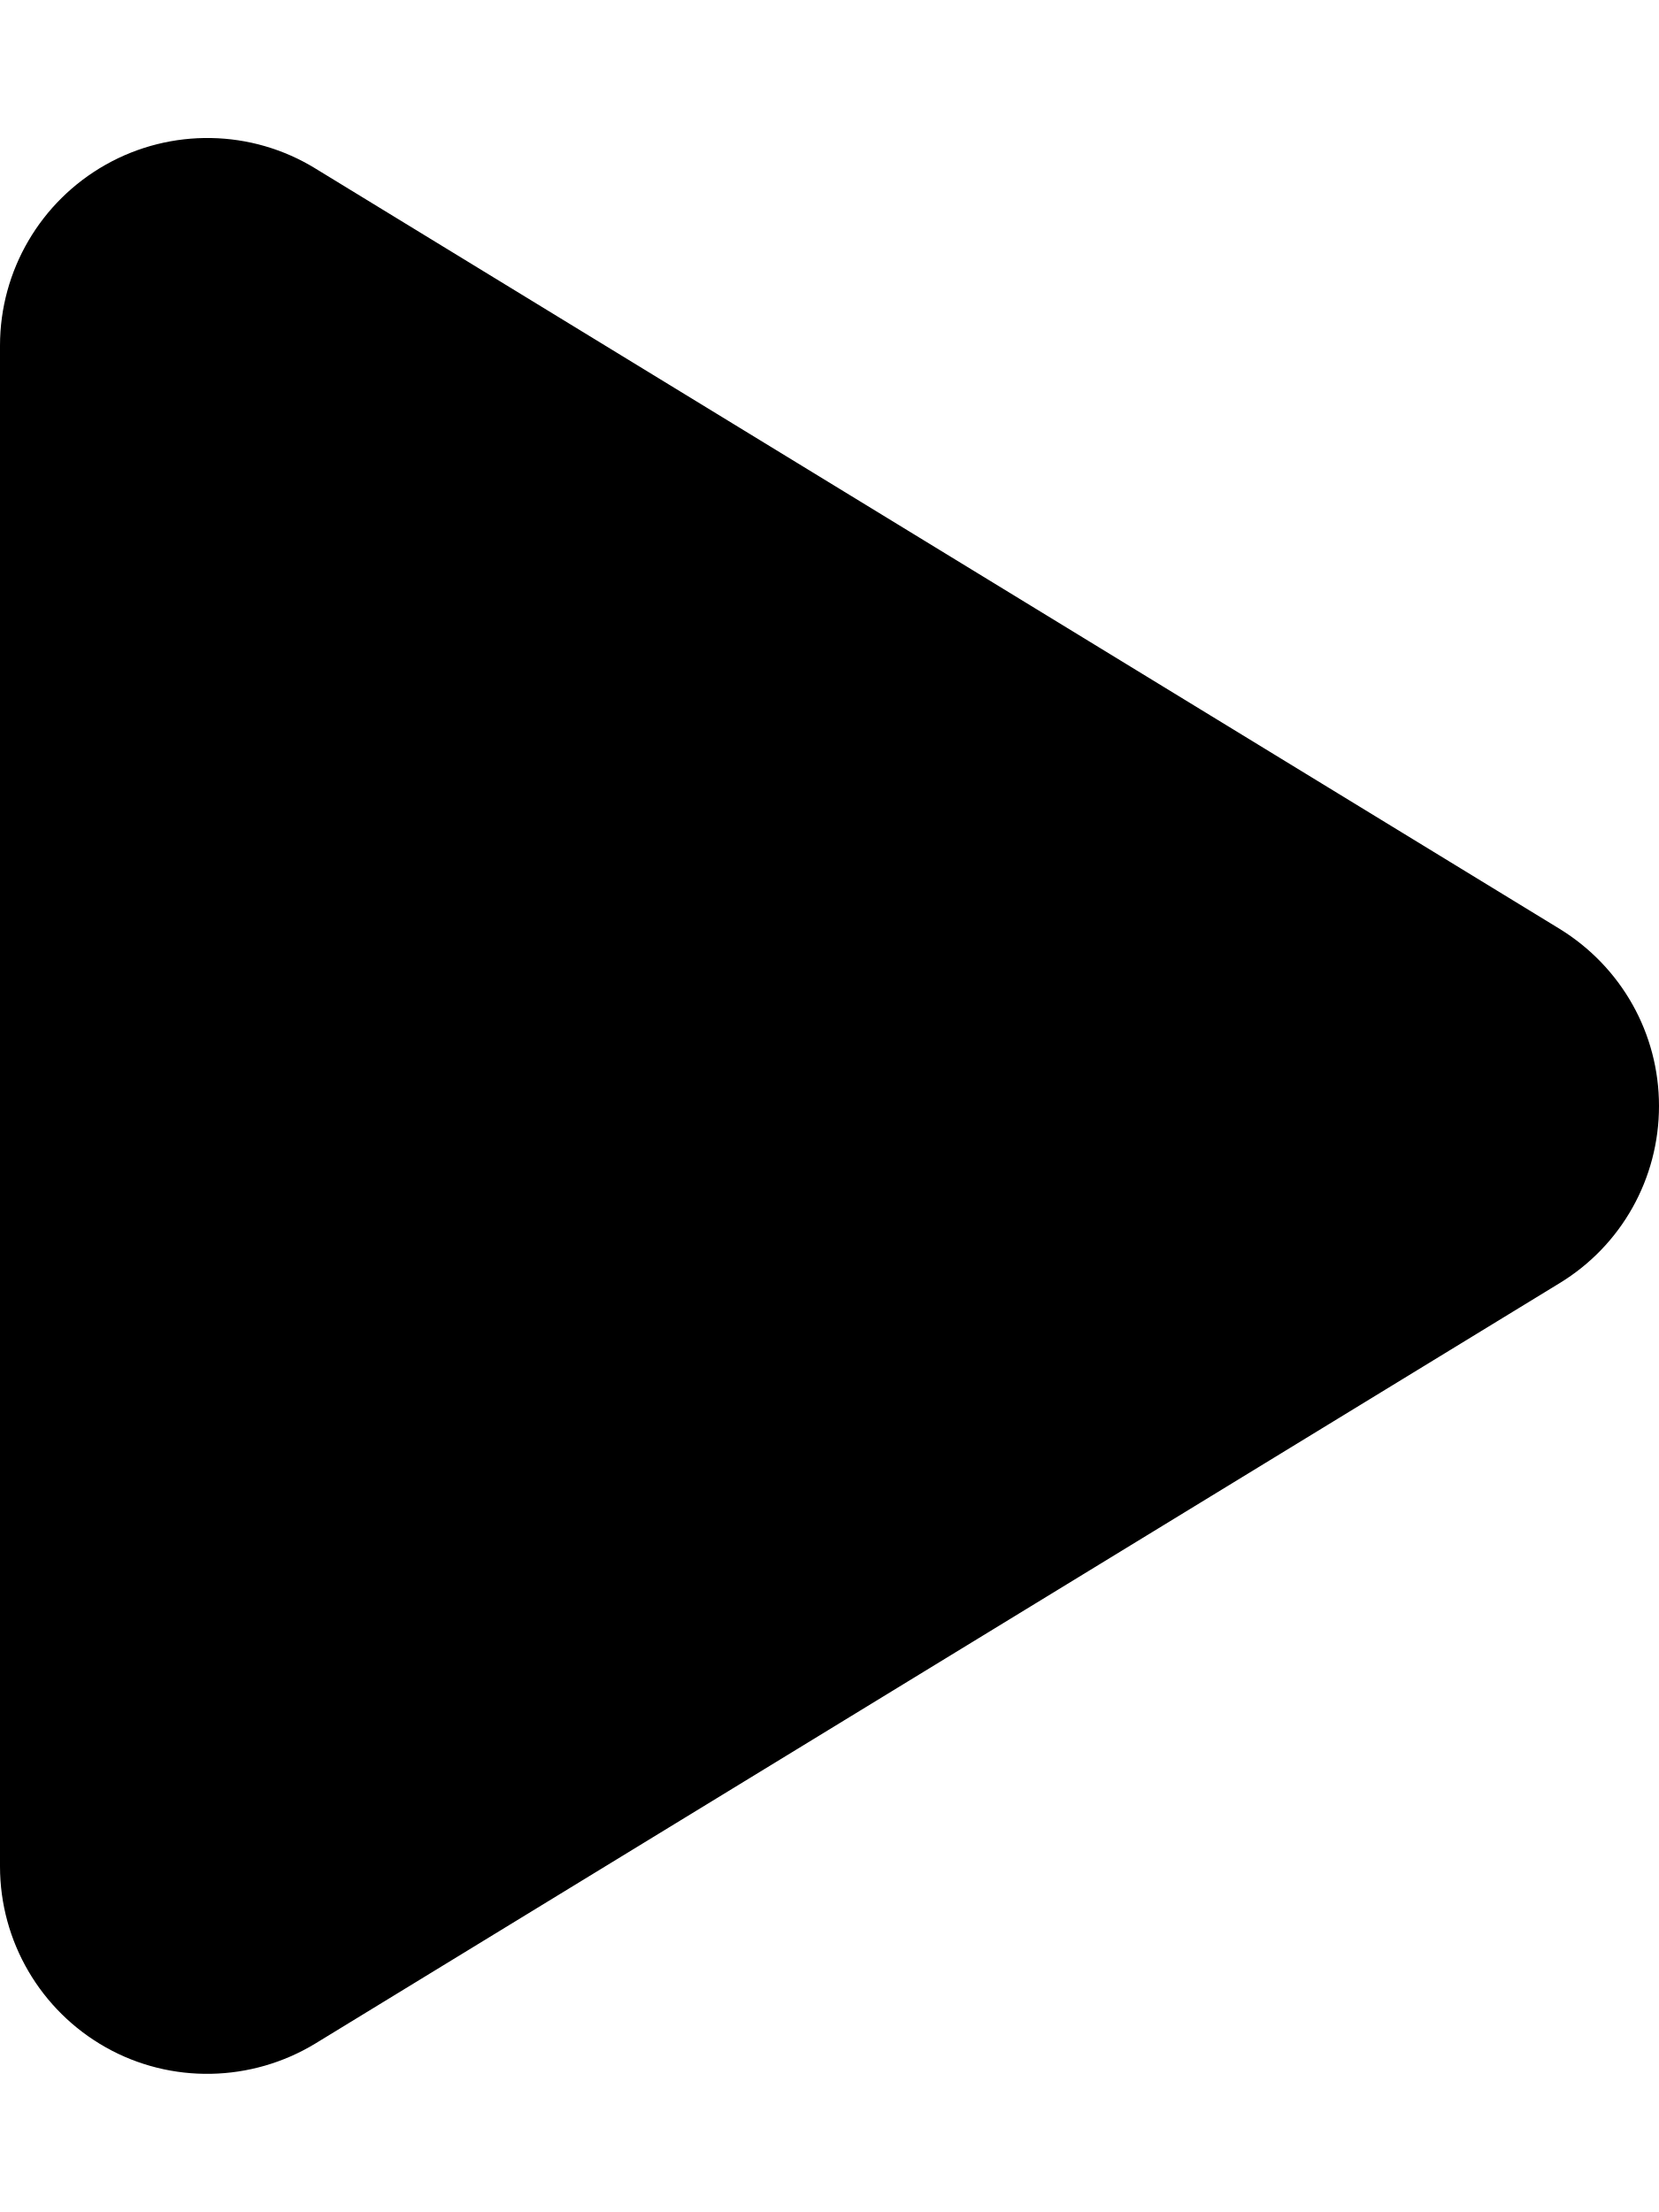
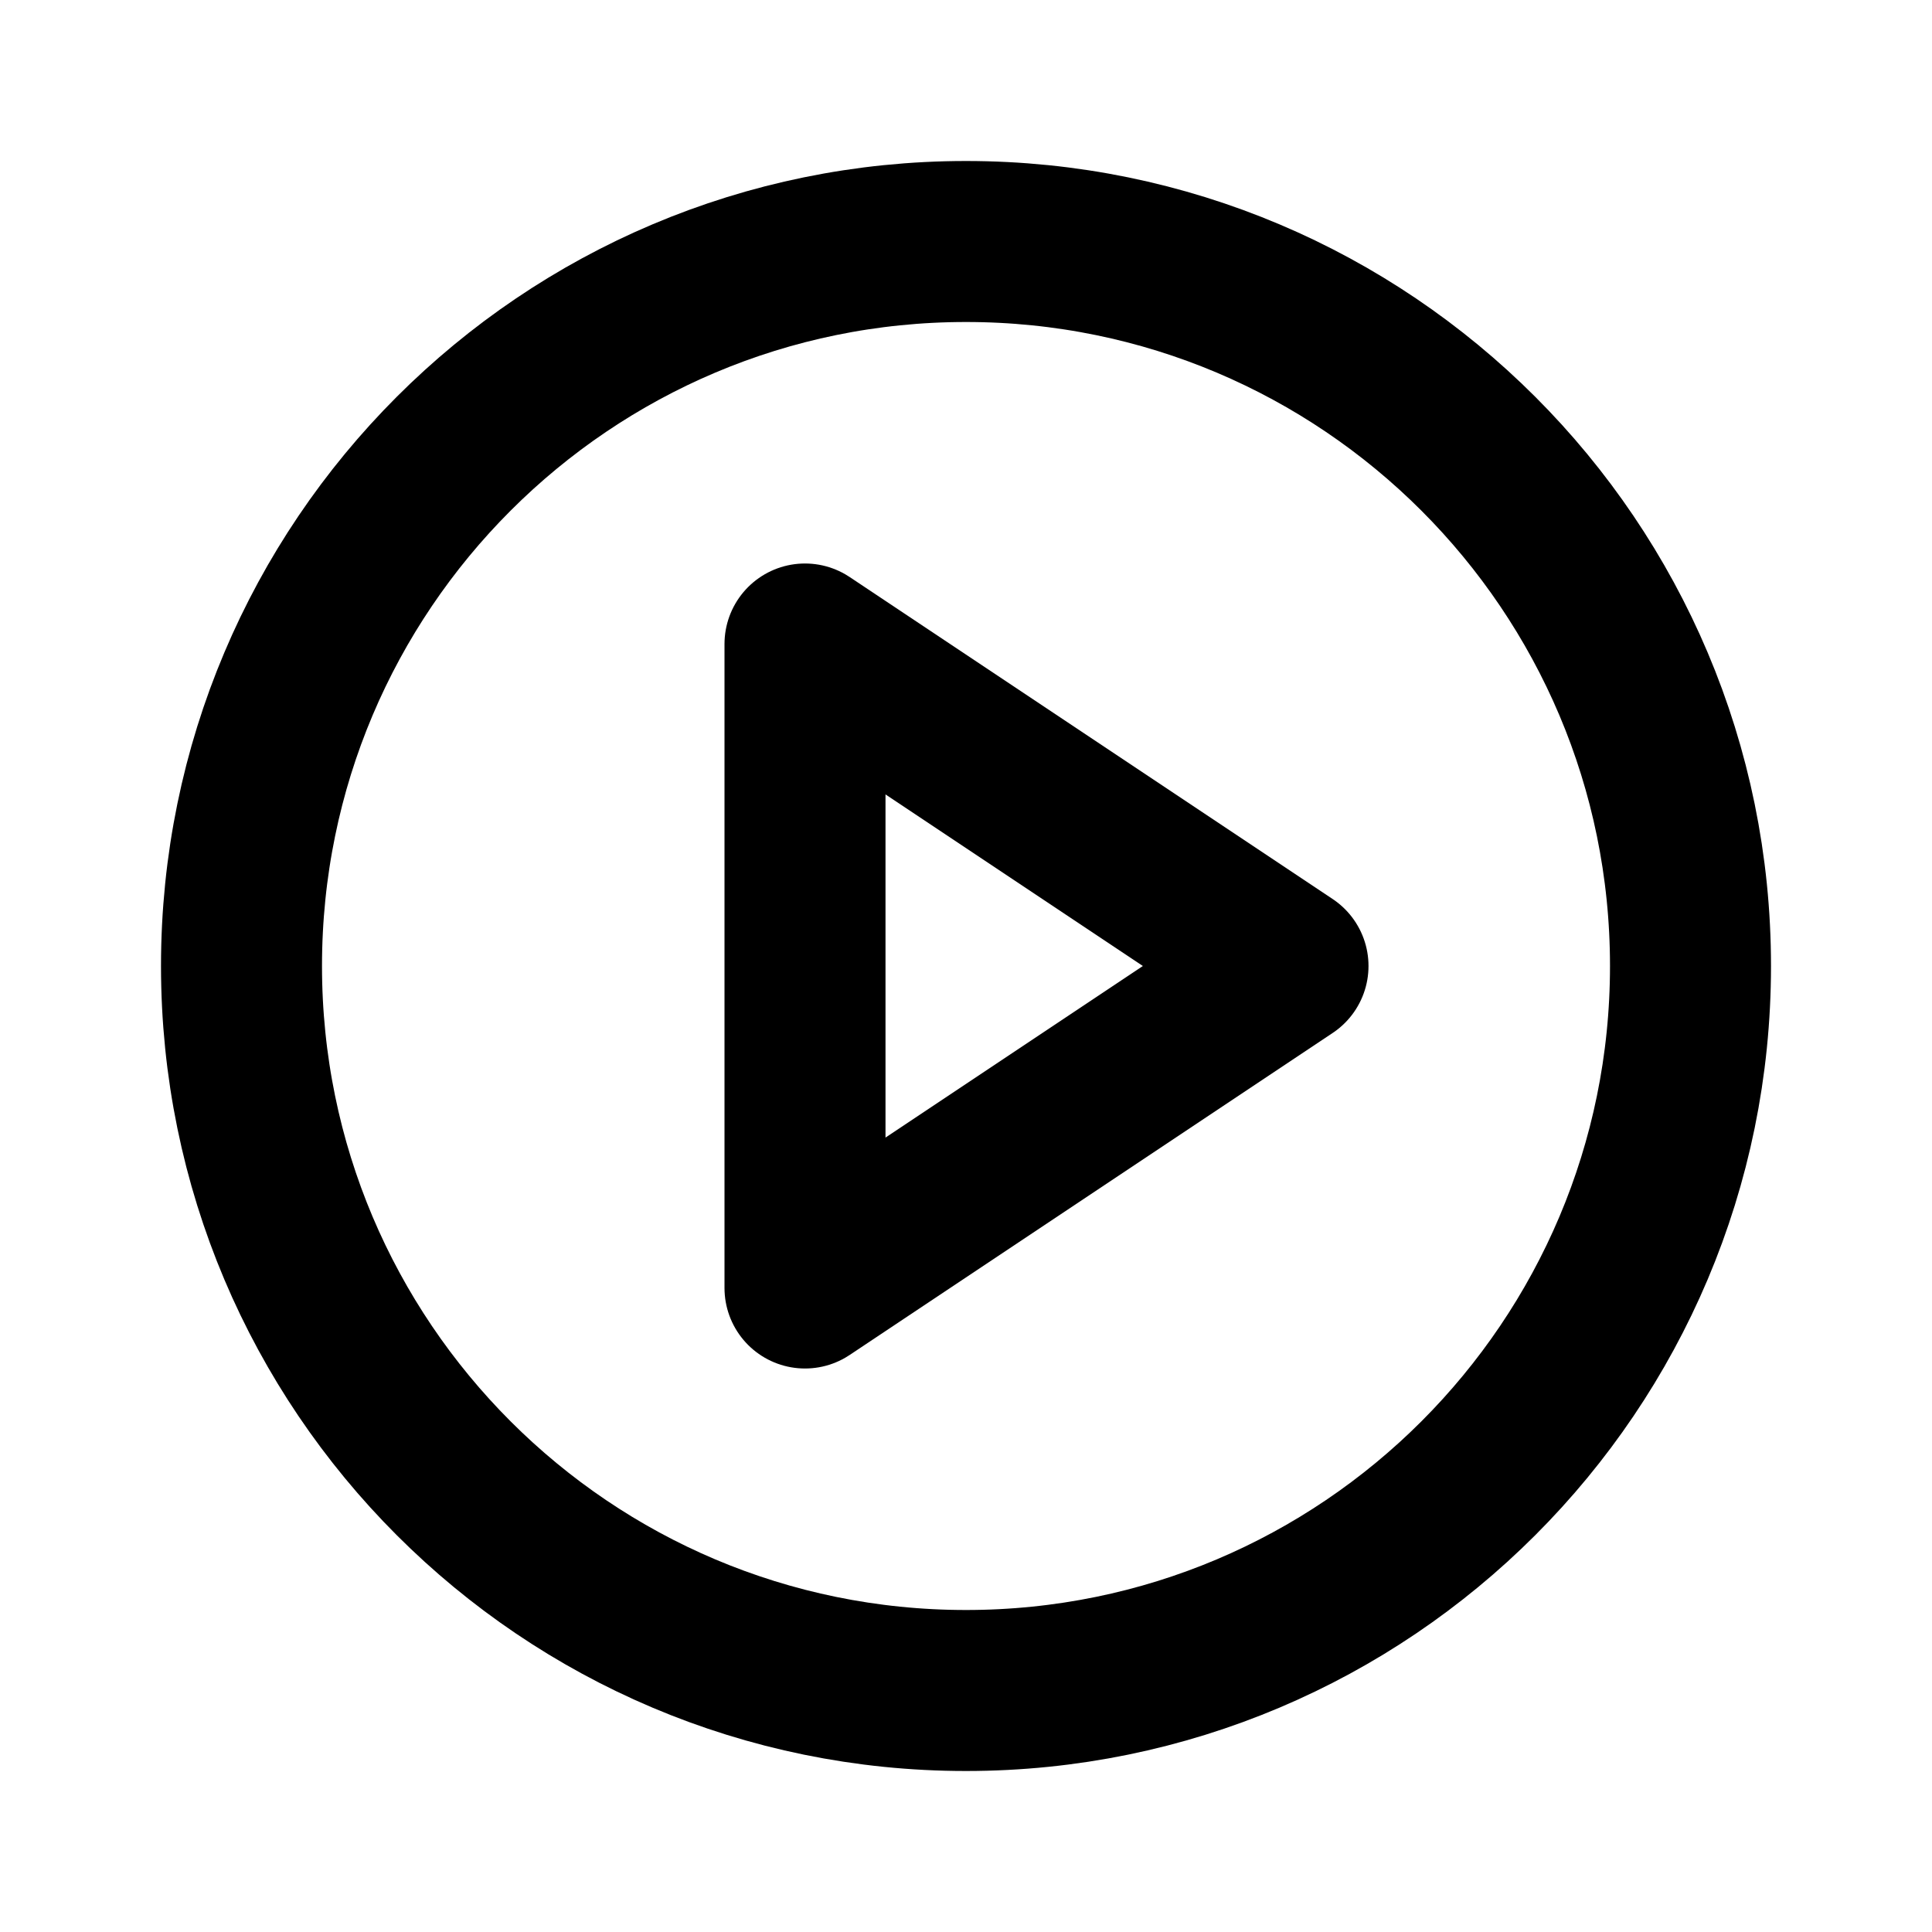
- <svg xmlns="http://www.w3.org/2000/svg" viewBox="0 0 384 512">
-   <path d="M73 39c-14.8-9.1-33.4-9.4-48.5-.9S0 62.6 0 80V432c0 17.4 9.4 33.4 24.5 41.9s33.7 8.1 48.5-.9L361 297c14.3-8.7 23-24.2 23-41s-8.7-32.2-23-41L73 39z" />
+ <svg xmlns="http://www.w3.org/2000/svg" width="24" height="24" viewBox="0 0 24 24" fill="none" stroke="currentColor" stroke-width="2" stroke-linecap="round" stroke-linejoin="round">
+   <circle cx="12" cy="12" r="9" />
+   <path d="m10 8 6 4-6 4z" />
</svg>
